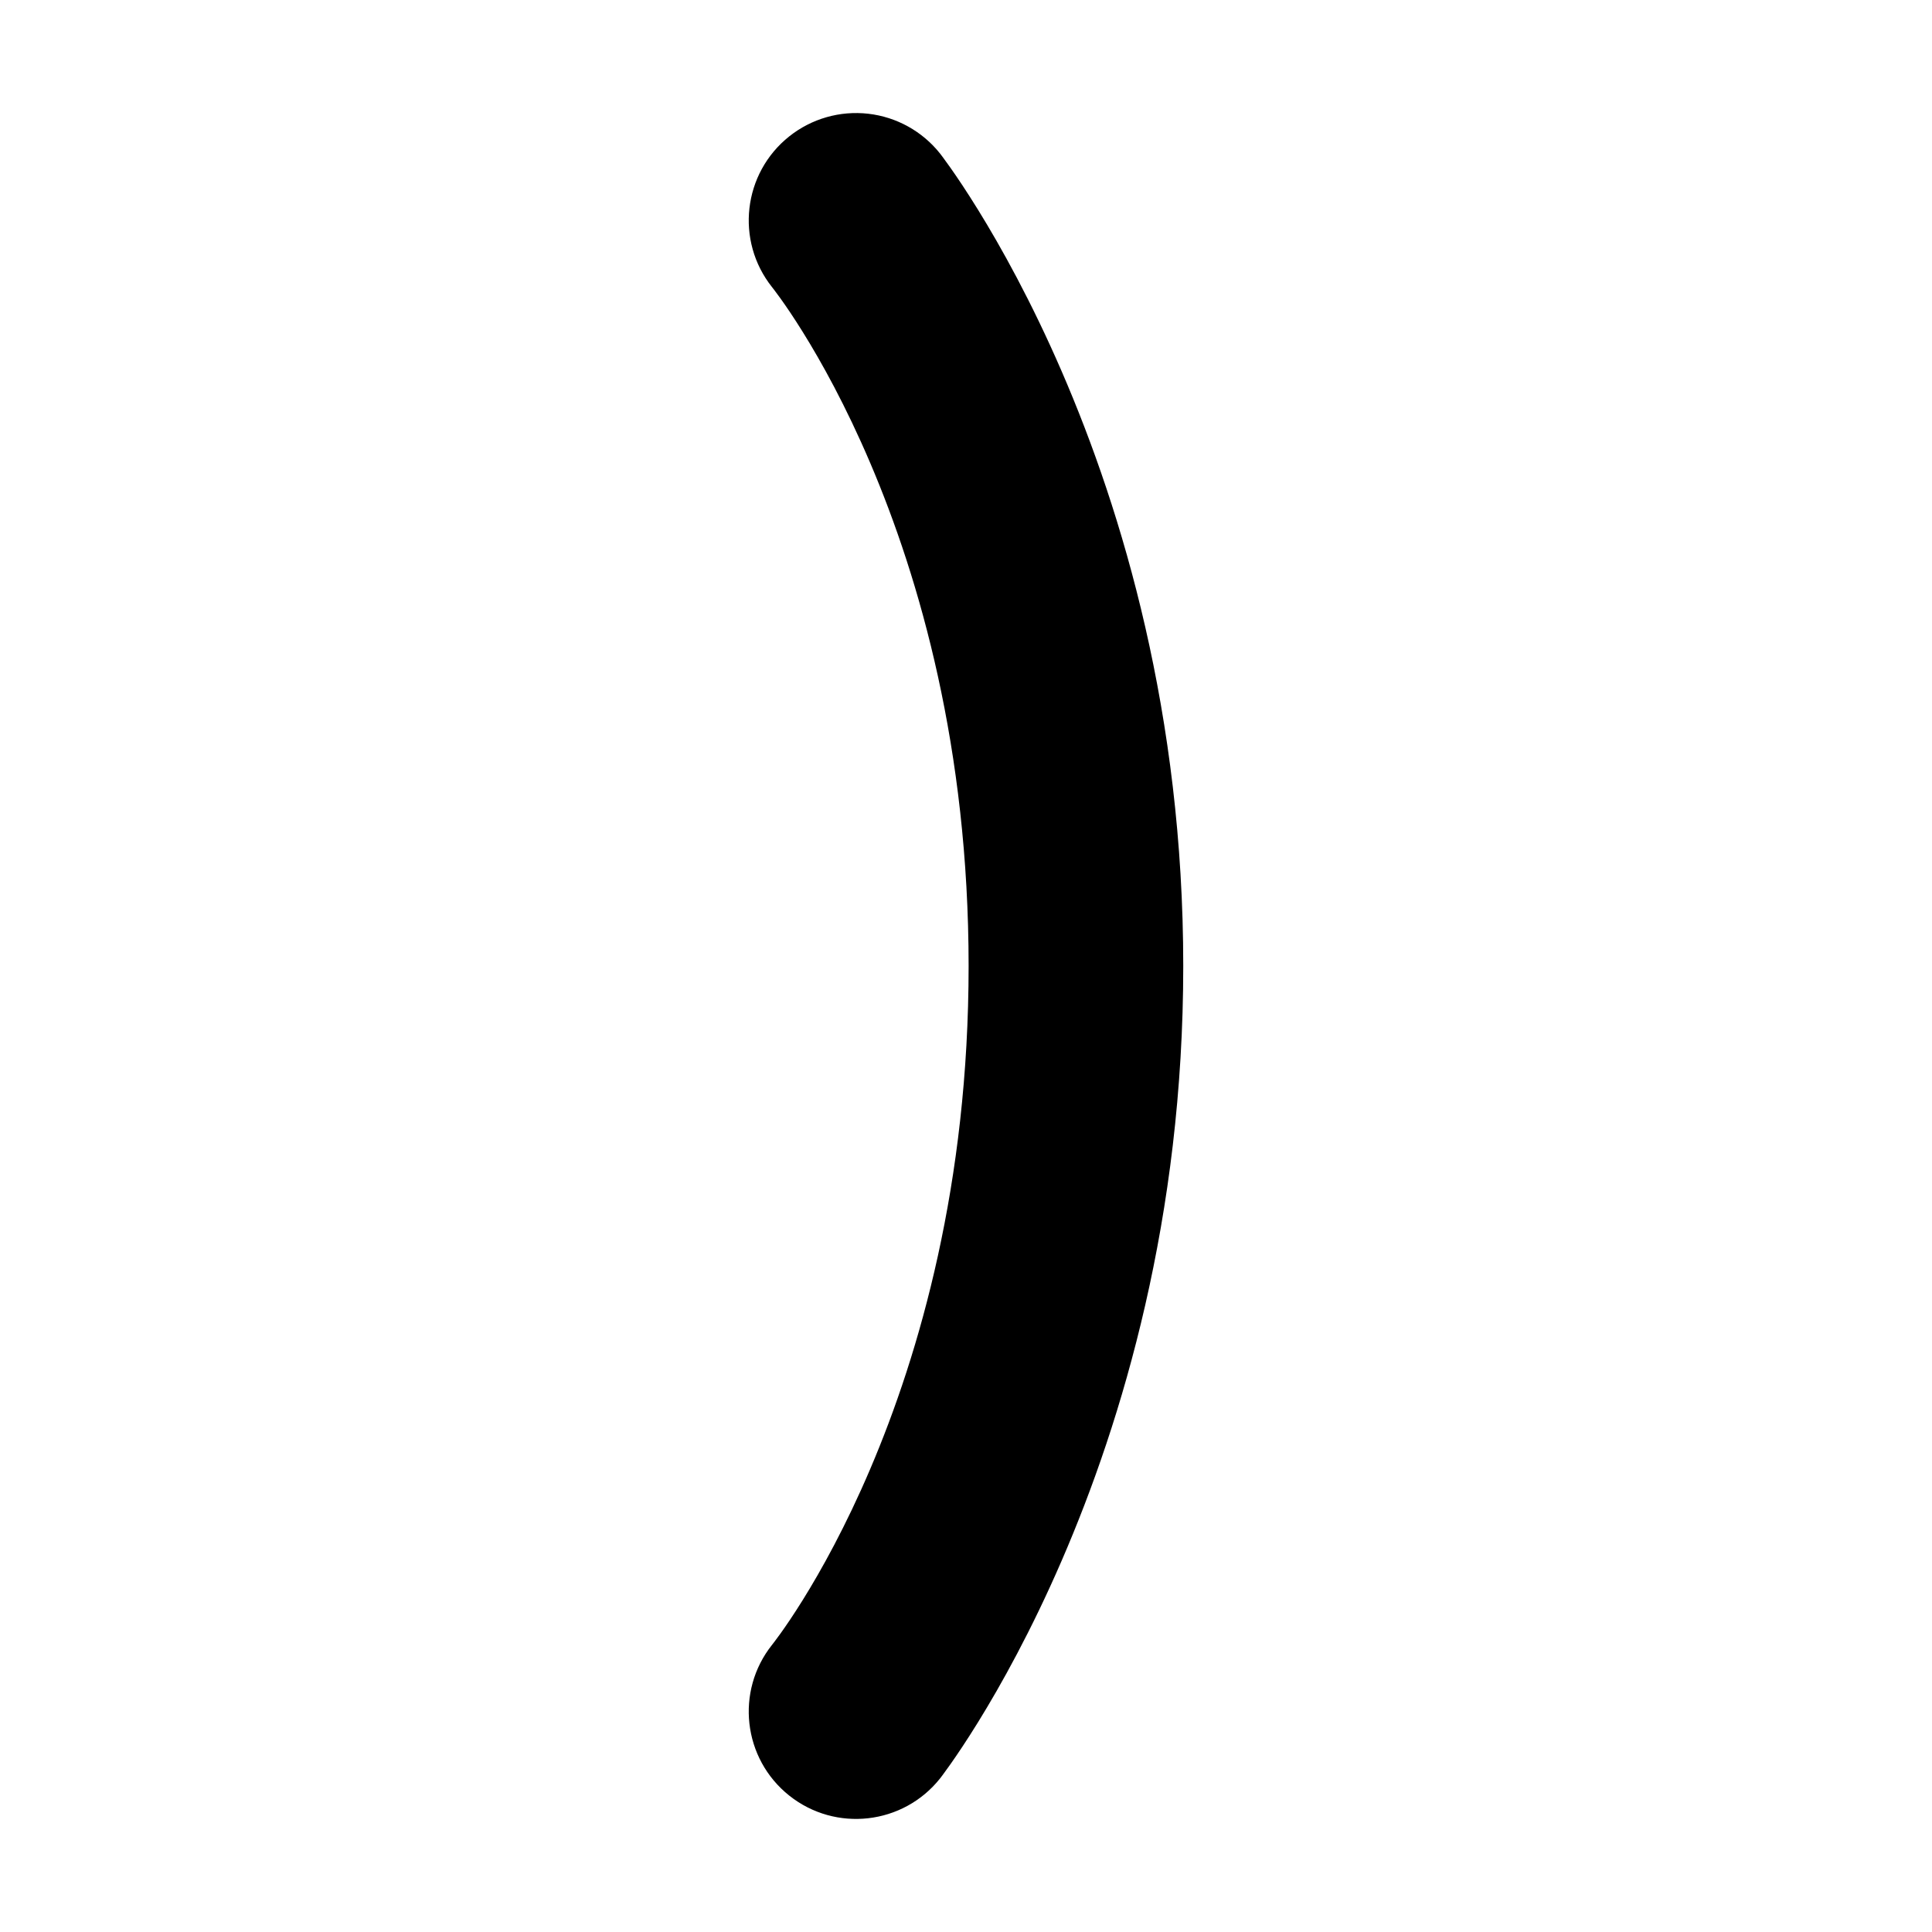
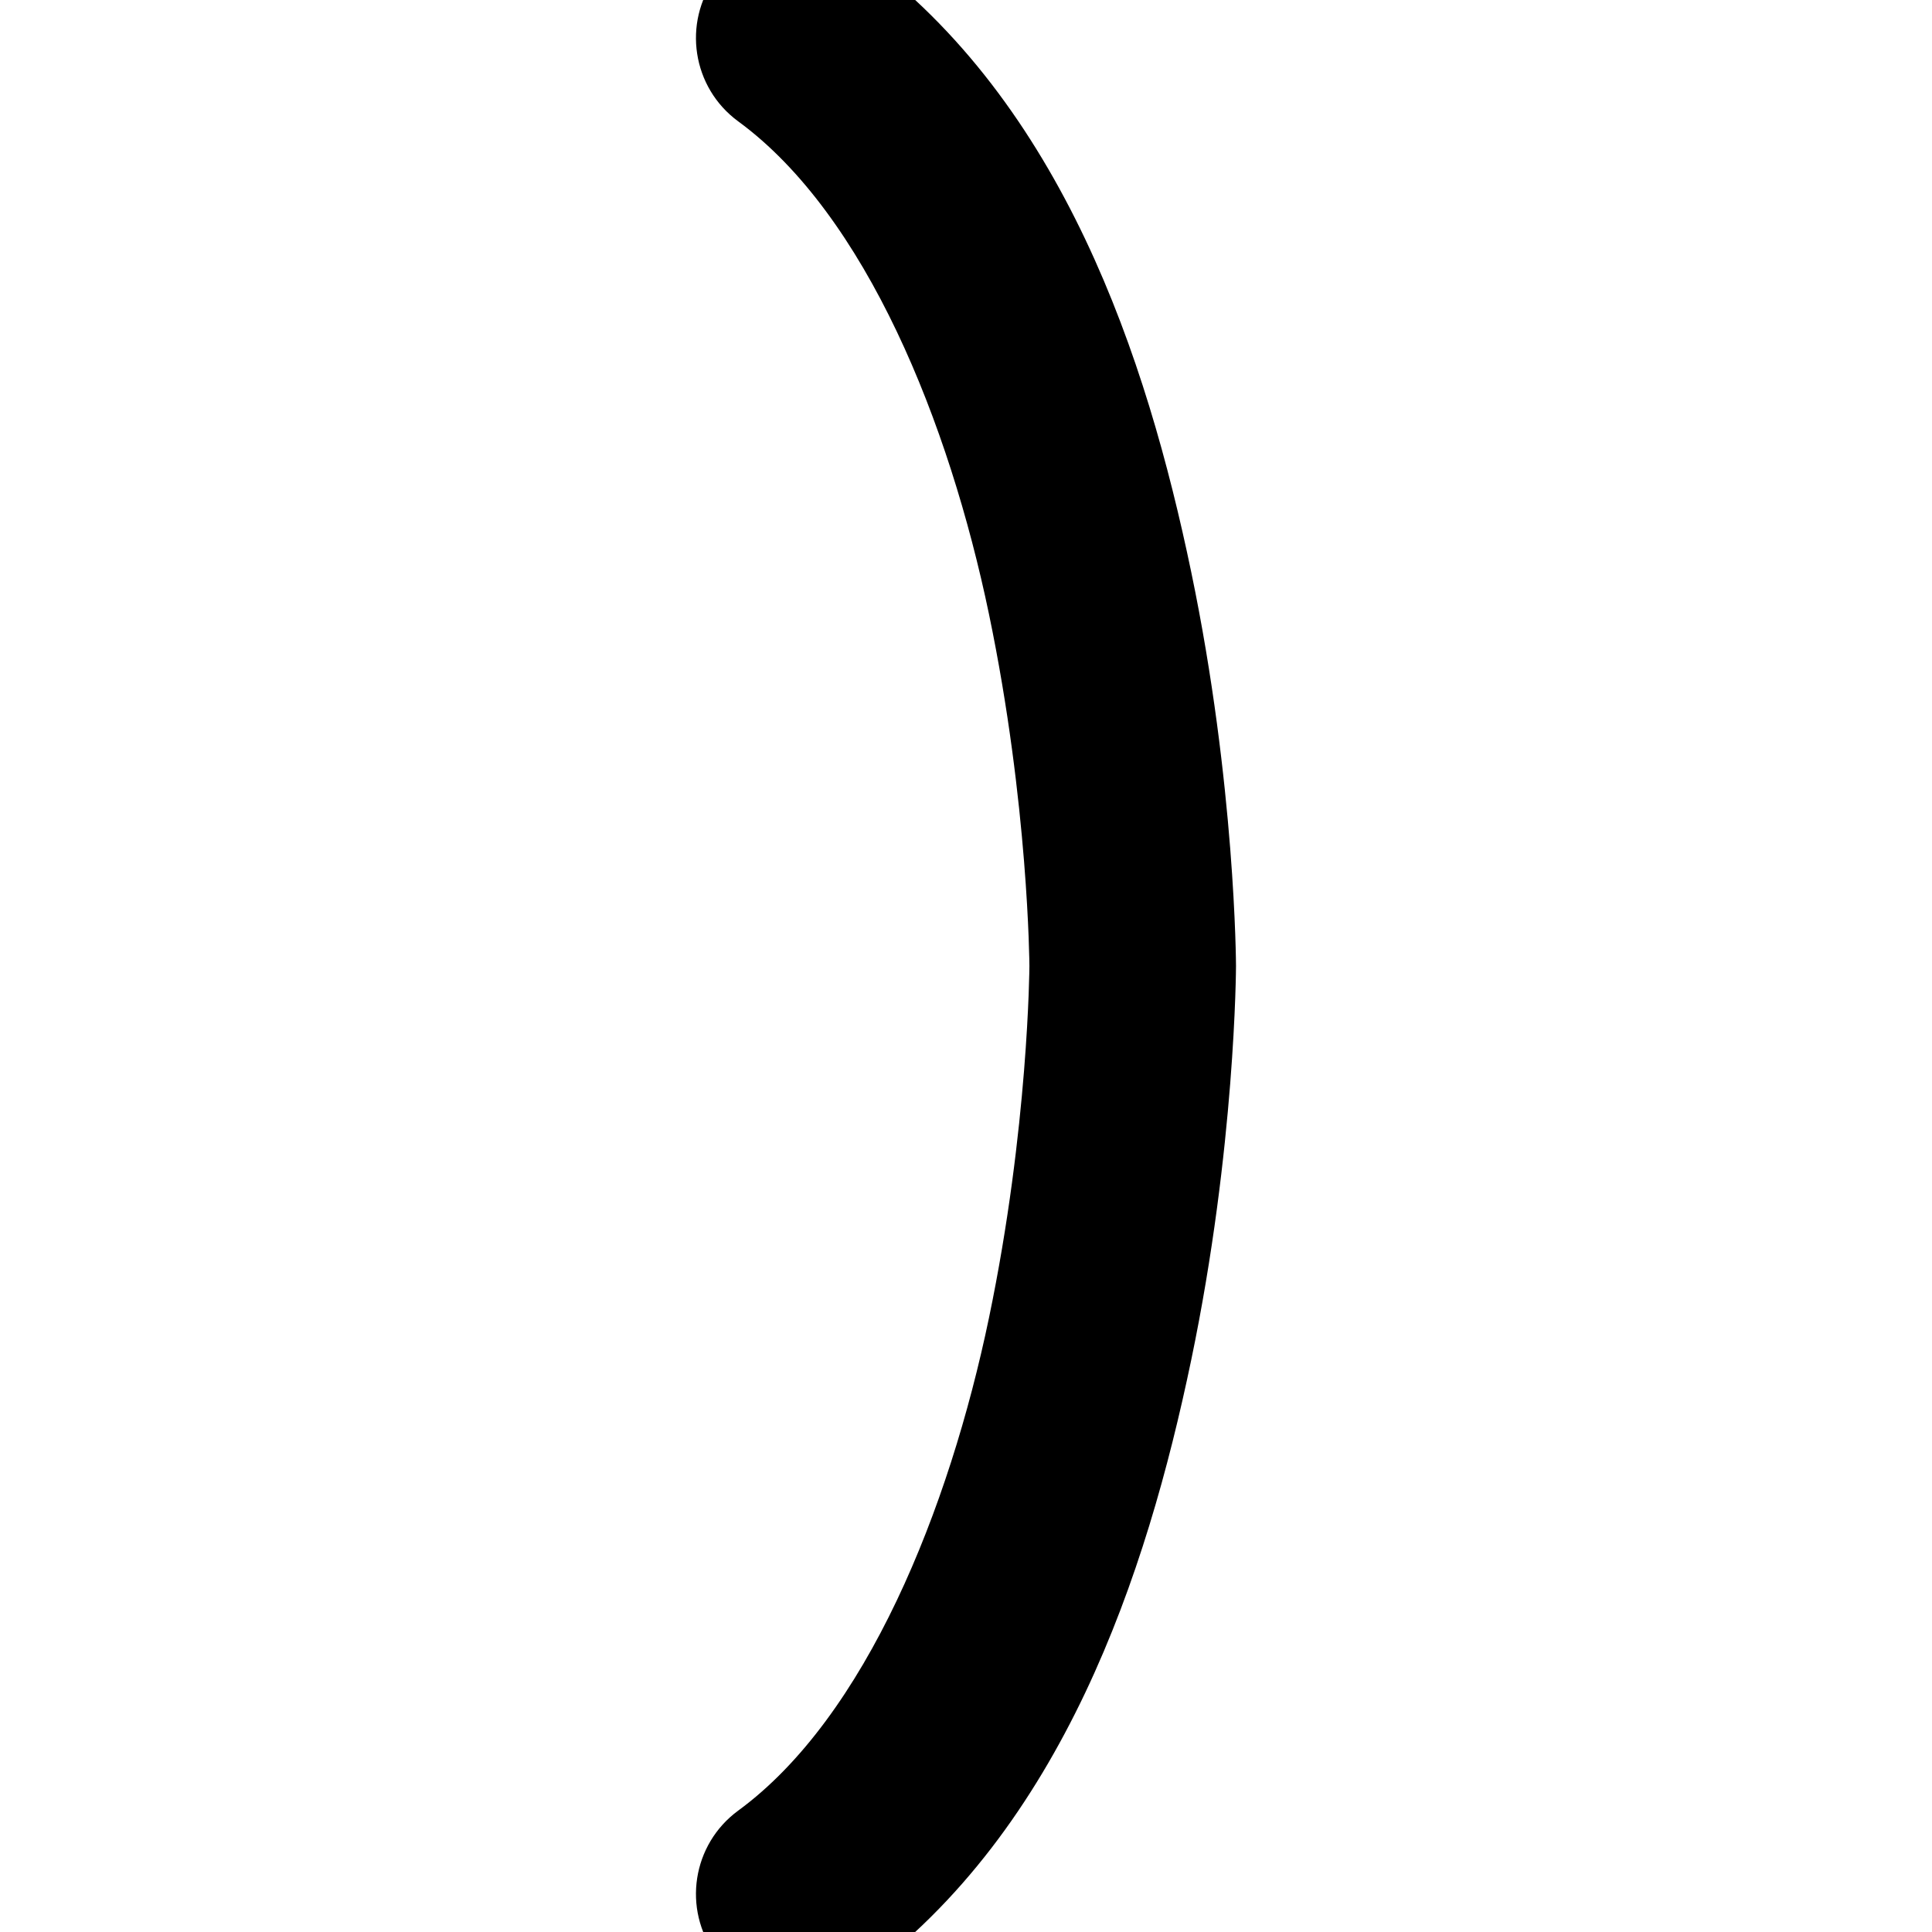
- <svg xmlns="http://www.w3.org/2000/svg" version="1.1" width="72.0mm" viewBox="0 0 72.0 72.0" height="72.0mm">
-   <g transform="translate(27.90328, 4.213165) scale(1 1) ">
-     <defs id="defs1" />
-     <g id="layer1" transform="translate(-421.104,742.0845)">
-       <path style="color:#000000;fill:#000000;stroke:none;stroke-width:1;stroke-linecap:round;stroke-linejoin:round;-inkscape-stroke:none" d="m 425.558,-742.059 a 4,4 0 0 0 -2.943,0.843 4,4 0 0 0 -0.642,5.62 c 0,0 7.325,9.066 7.325,25.298 0,16.231 -7.325,25.298 -7.325,25.298 a 4,4 0 0 0 0.642,5.62 4,4 0 0 0 5.62,-0.642 c 0,0 9.062,-11.545 9.062,-30.276 0,-18.731 -9.062,-30.276 -9.062,-30.276 a 4,4 0 0 0 -2.677,-1.485 z" id="path2" />
-     </g>
+ <svg xmlns="http://www.w3.org/2000/svg" version="1.1" width="72.0mm" viewBox="0 0 72.0 72.0" height="72.0mm" id="svg1">
+   <defs id="defs2" />
+   <g id="path3">
+     <path style="color:#000000;fill:#000000;stroke-linecap:round;stroke-linejoin:round;-inkscape-stroke:none;fill-opacity:1" d="m 29.199,-2.389 a 3.85,3.85 0 0 0 -2.518,1.531 3.85,3.85 0 0 0 0.83,5.381 C 32.284,8.019 35.377,15.783 36.855,22.881 38.331,29.967 38.363,35.979 38.363,36 c -1.1e-4,0.021 -0.032,6.033 -1.508,13.119 -1.478,7.098 -4.571,14.862 -9.344,18.357 a 3.85,3.85 0 0 0 -0.83,5.381 3.85,3.85 0 0 0 5.381,0.832 c 7.557,-5.536 10.677,-15.065 12.33,-23 C 46.045,42.754 46.062,36.014 46.062,36.014 a 3.85,3.85 0 0 0 0,-0.027 c 0,0 -0.017,-6.741 -1.67,-14.676 C 42.74,13.375 39.62,3.846 32.062,-1.689 a 3.85,3.85 0 0 0 -2.863,-0.699 z" id="path5" />
  </g>
</svg>
